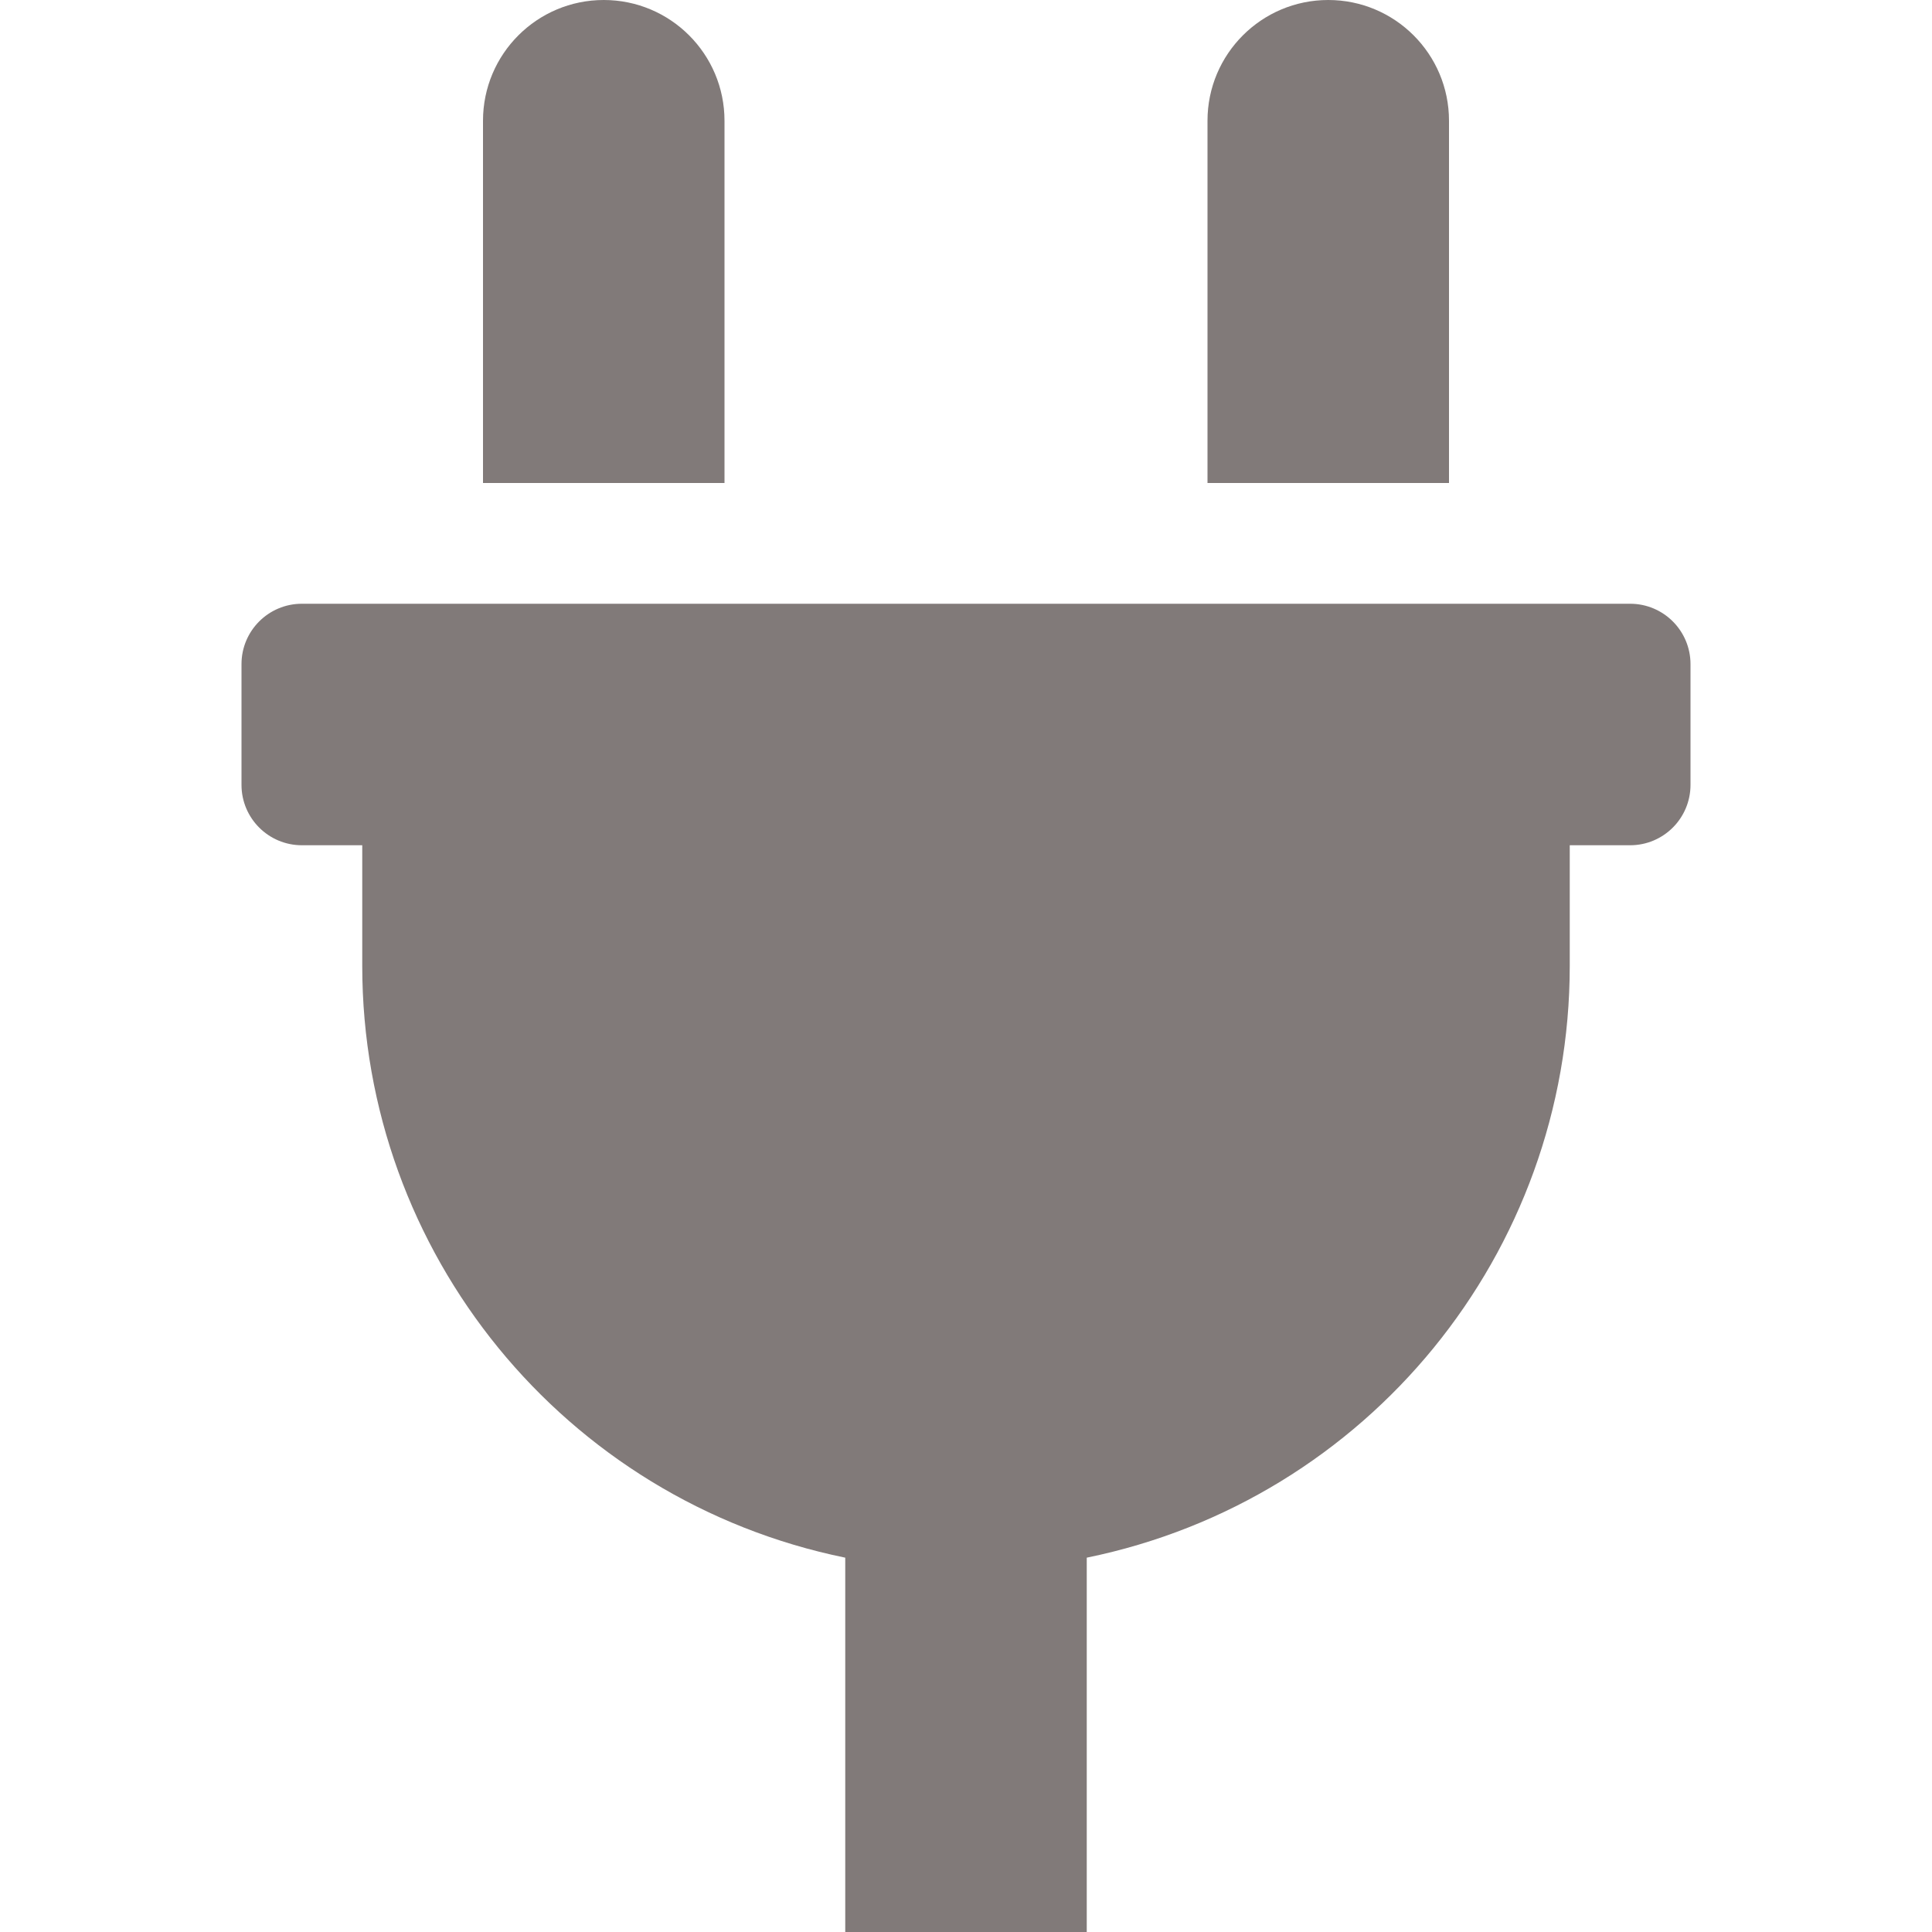
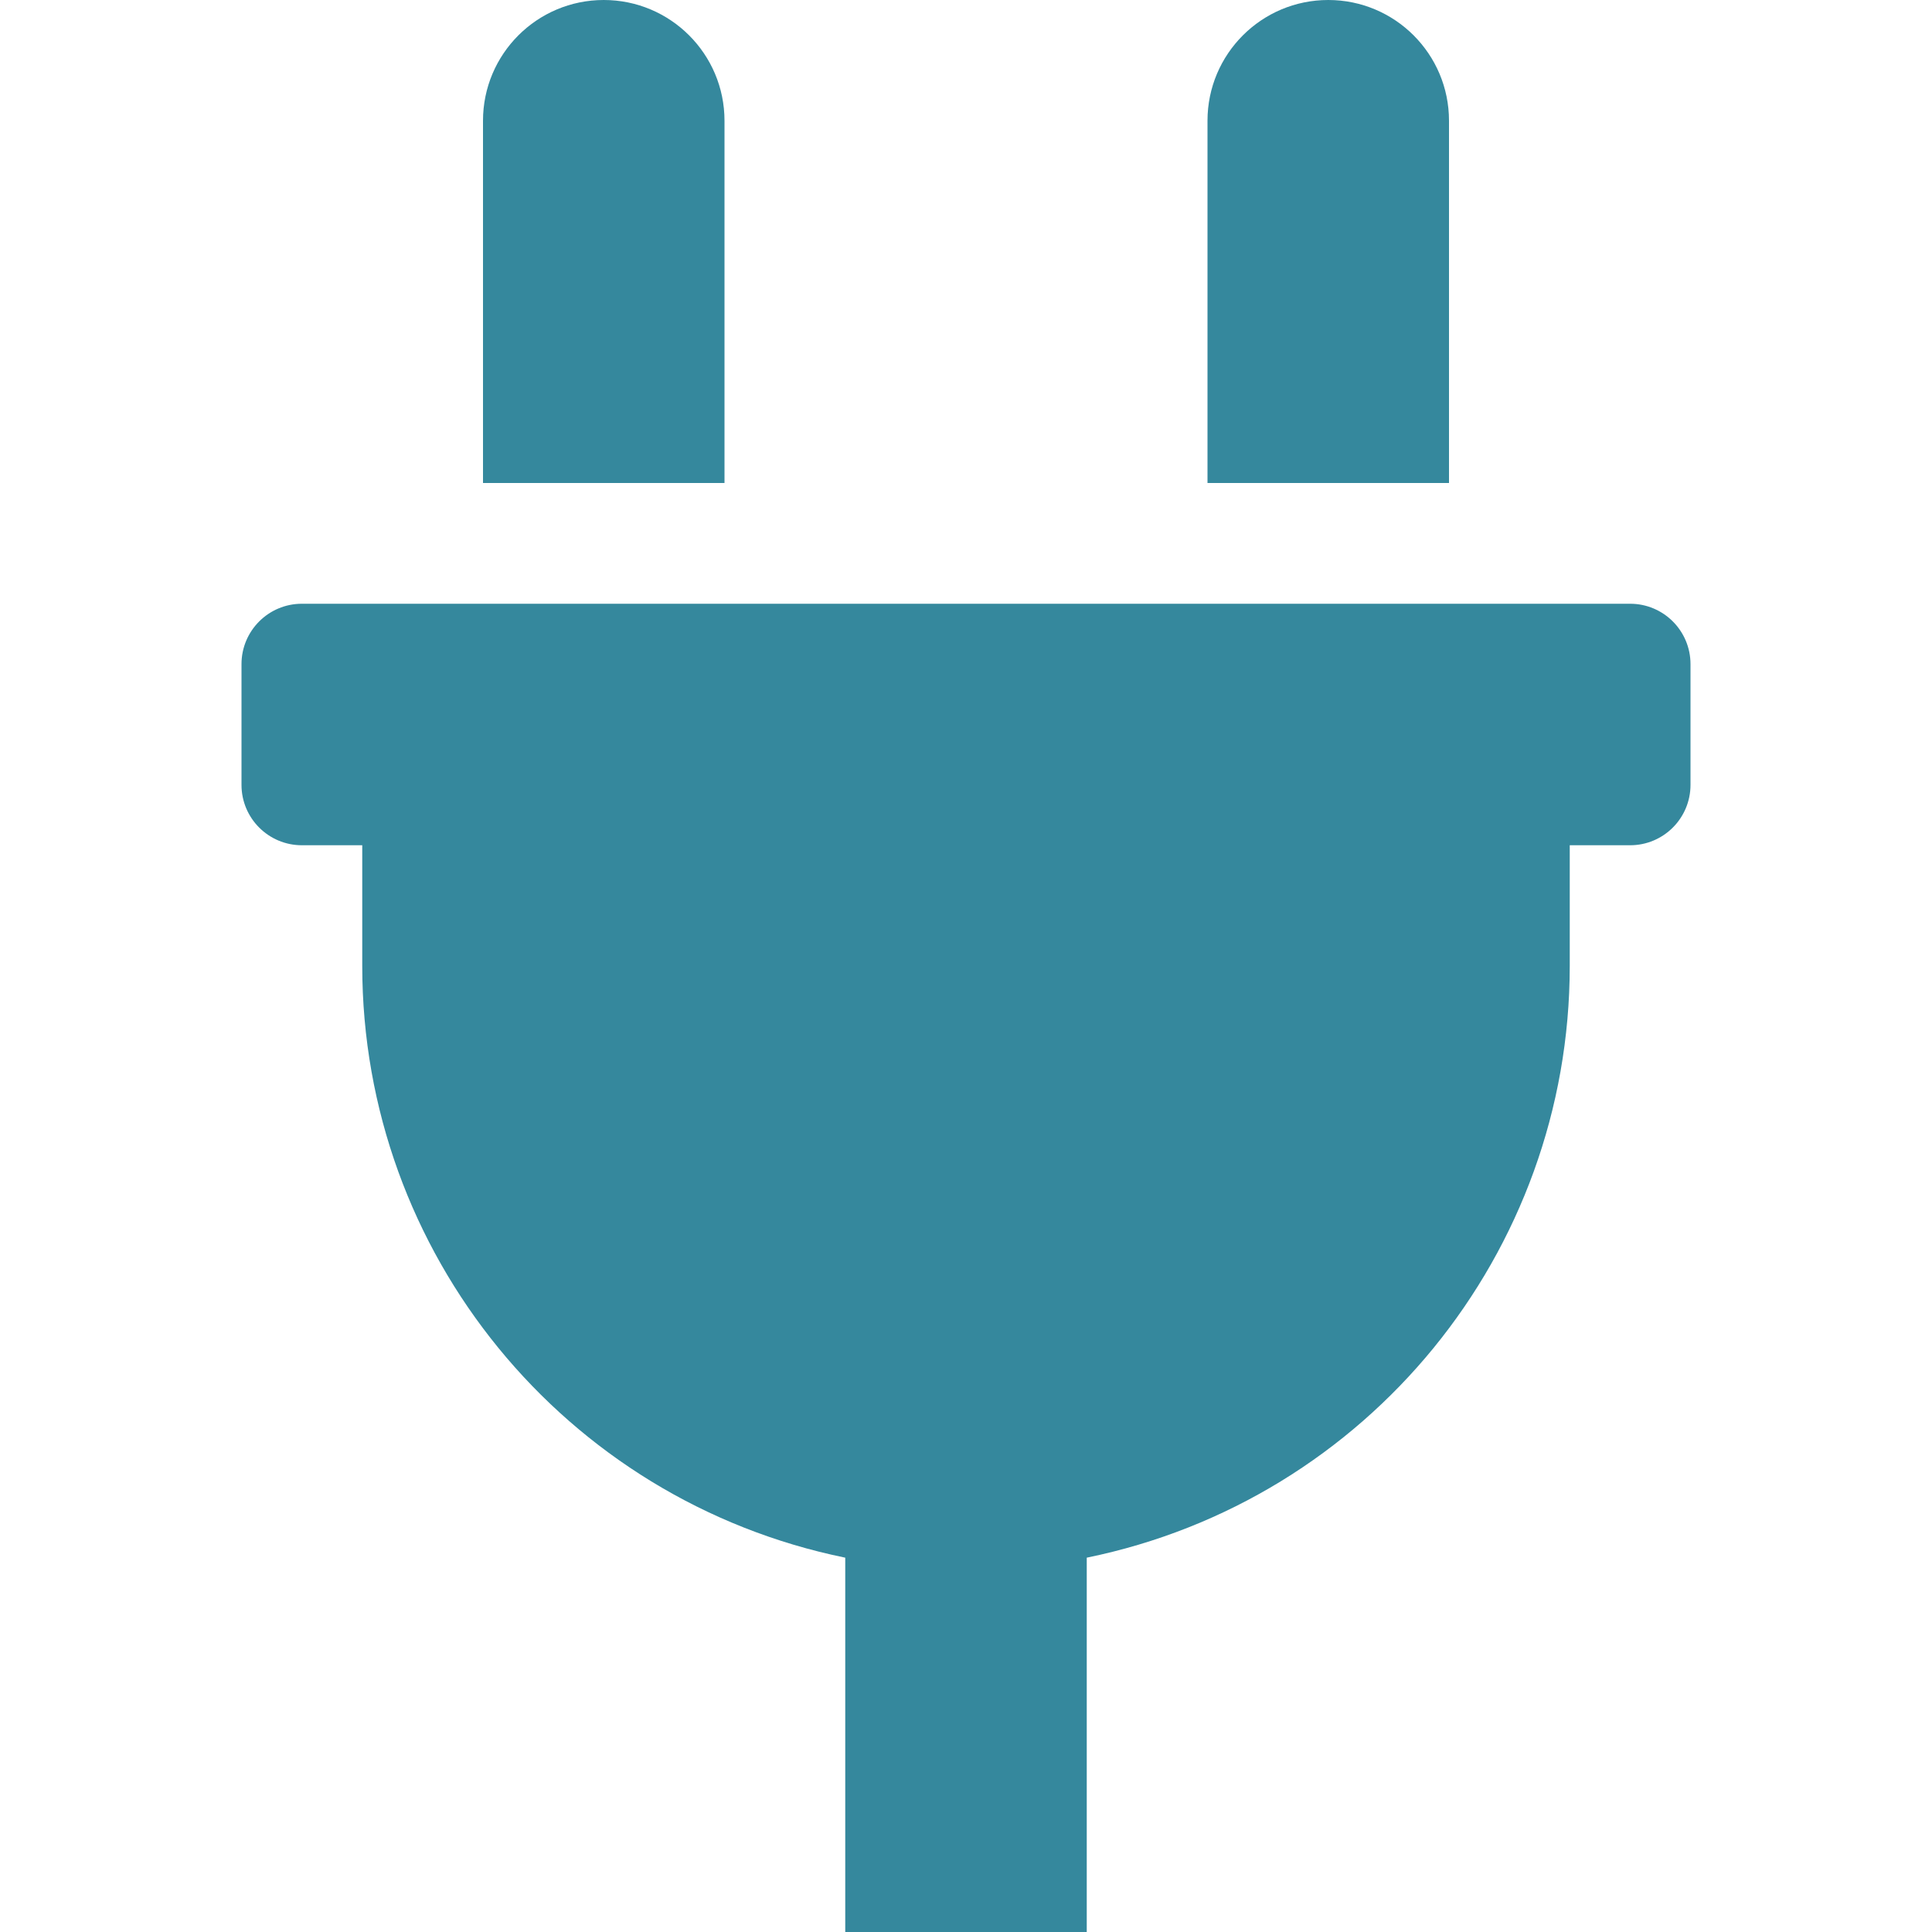
<svg xmlns="http://www.w3.org/2000/svg" width="24px" height="24px" viewBox="-64 0 512 512">
-   <path d="M320,32a32,32,0,0,0-64,0v96h64Zm48,128H16A16,16,0,0,0,0,176v32a16,16,0,0,0,16,16H32v32A160.07,160.07,0,0,0,160,412.8V512h64V412.8A160.07,160.07,0,0,0,352,256V224h16a16,16,0,0,0,16-16V176A16,16,0,0,0,368,160ZM128,32a32,32,0,0,0-64,0v96h64Z" fill="#817A79" />
+   <path d="M320,32a32,32,0,0,0-64,0v96h64Zm48,128H16A16,16,0,0,0,0,176v32a16,16,0,0,0,16,16H32v32A160.07,160.07,0,0,0,160,412.8V512h64V412.8A160.07,160.07,0,0,0,352,256V224h16a16,16,0,0,0,16-16V176A16,16,0,0,0,368,160ZM128,32a32,32,0,0,0-64,0v96h64Z" fill="#35889D" />
</svg>
